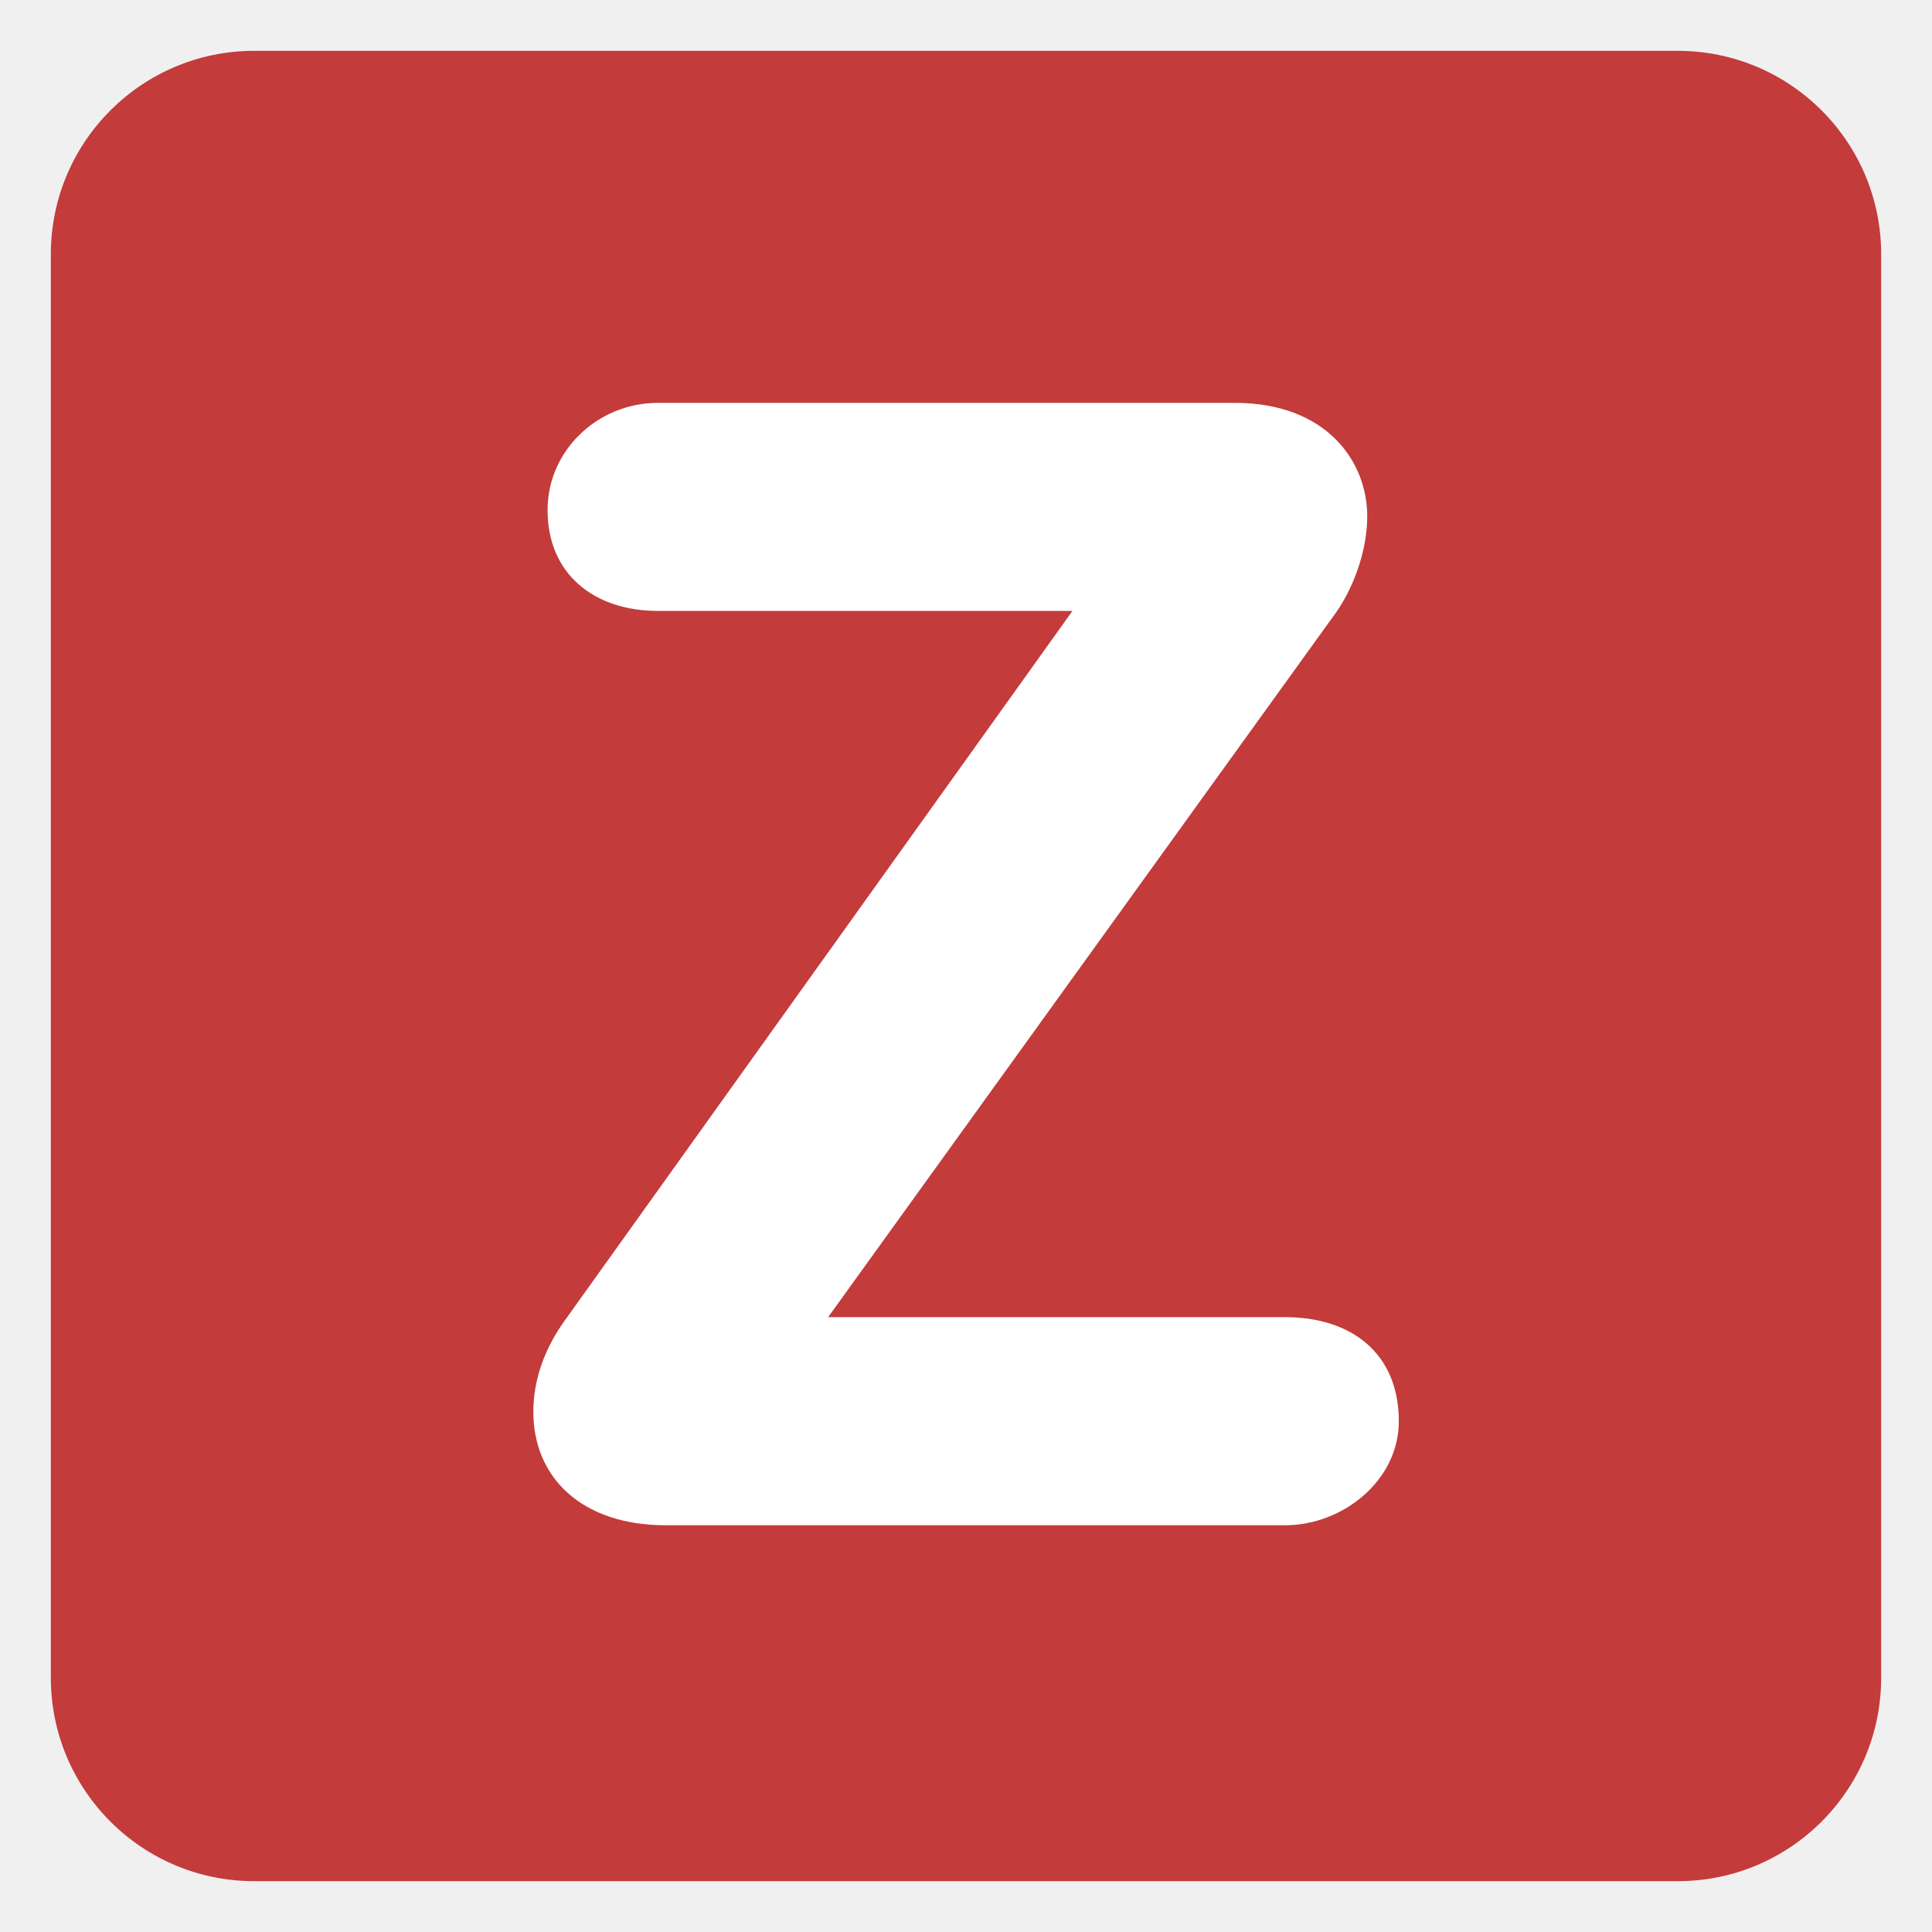
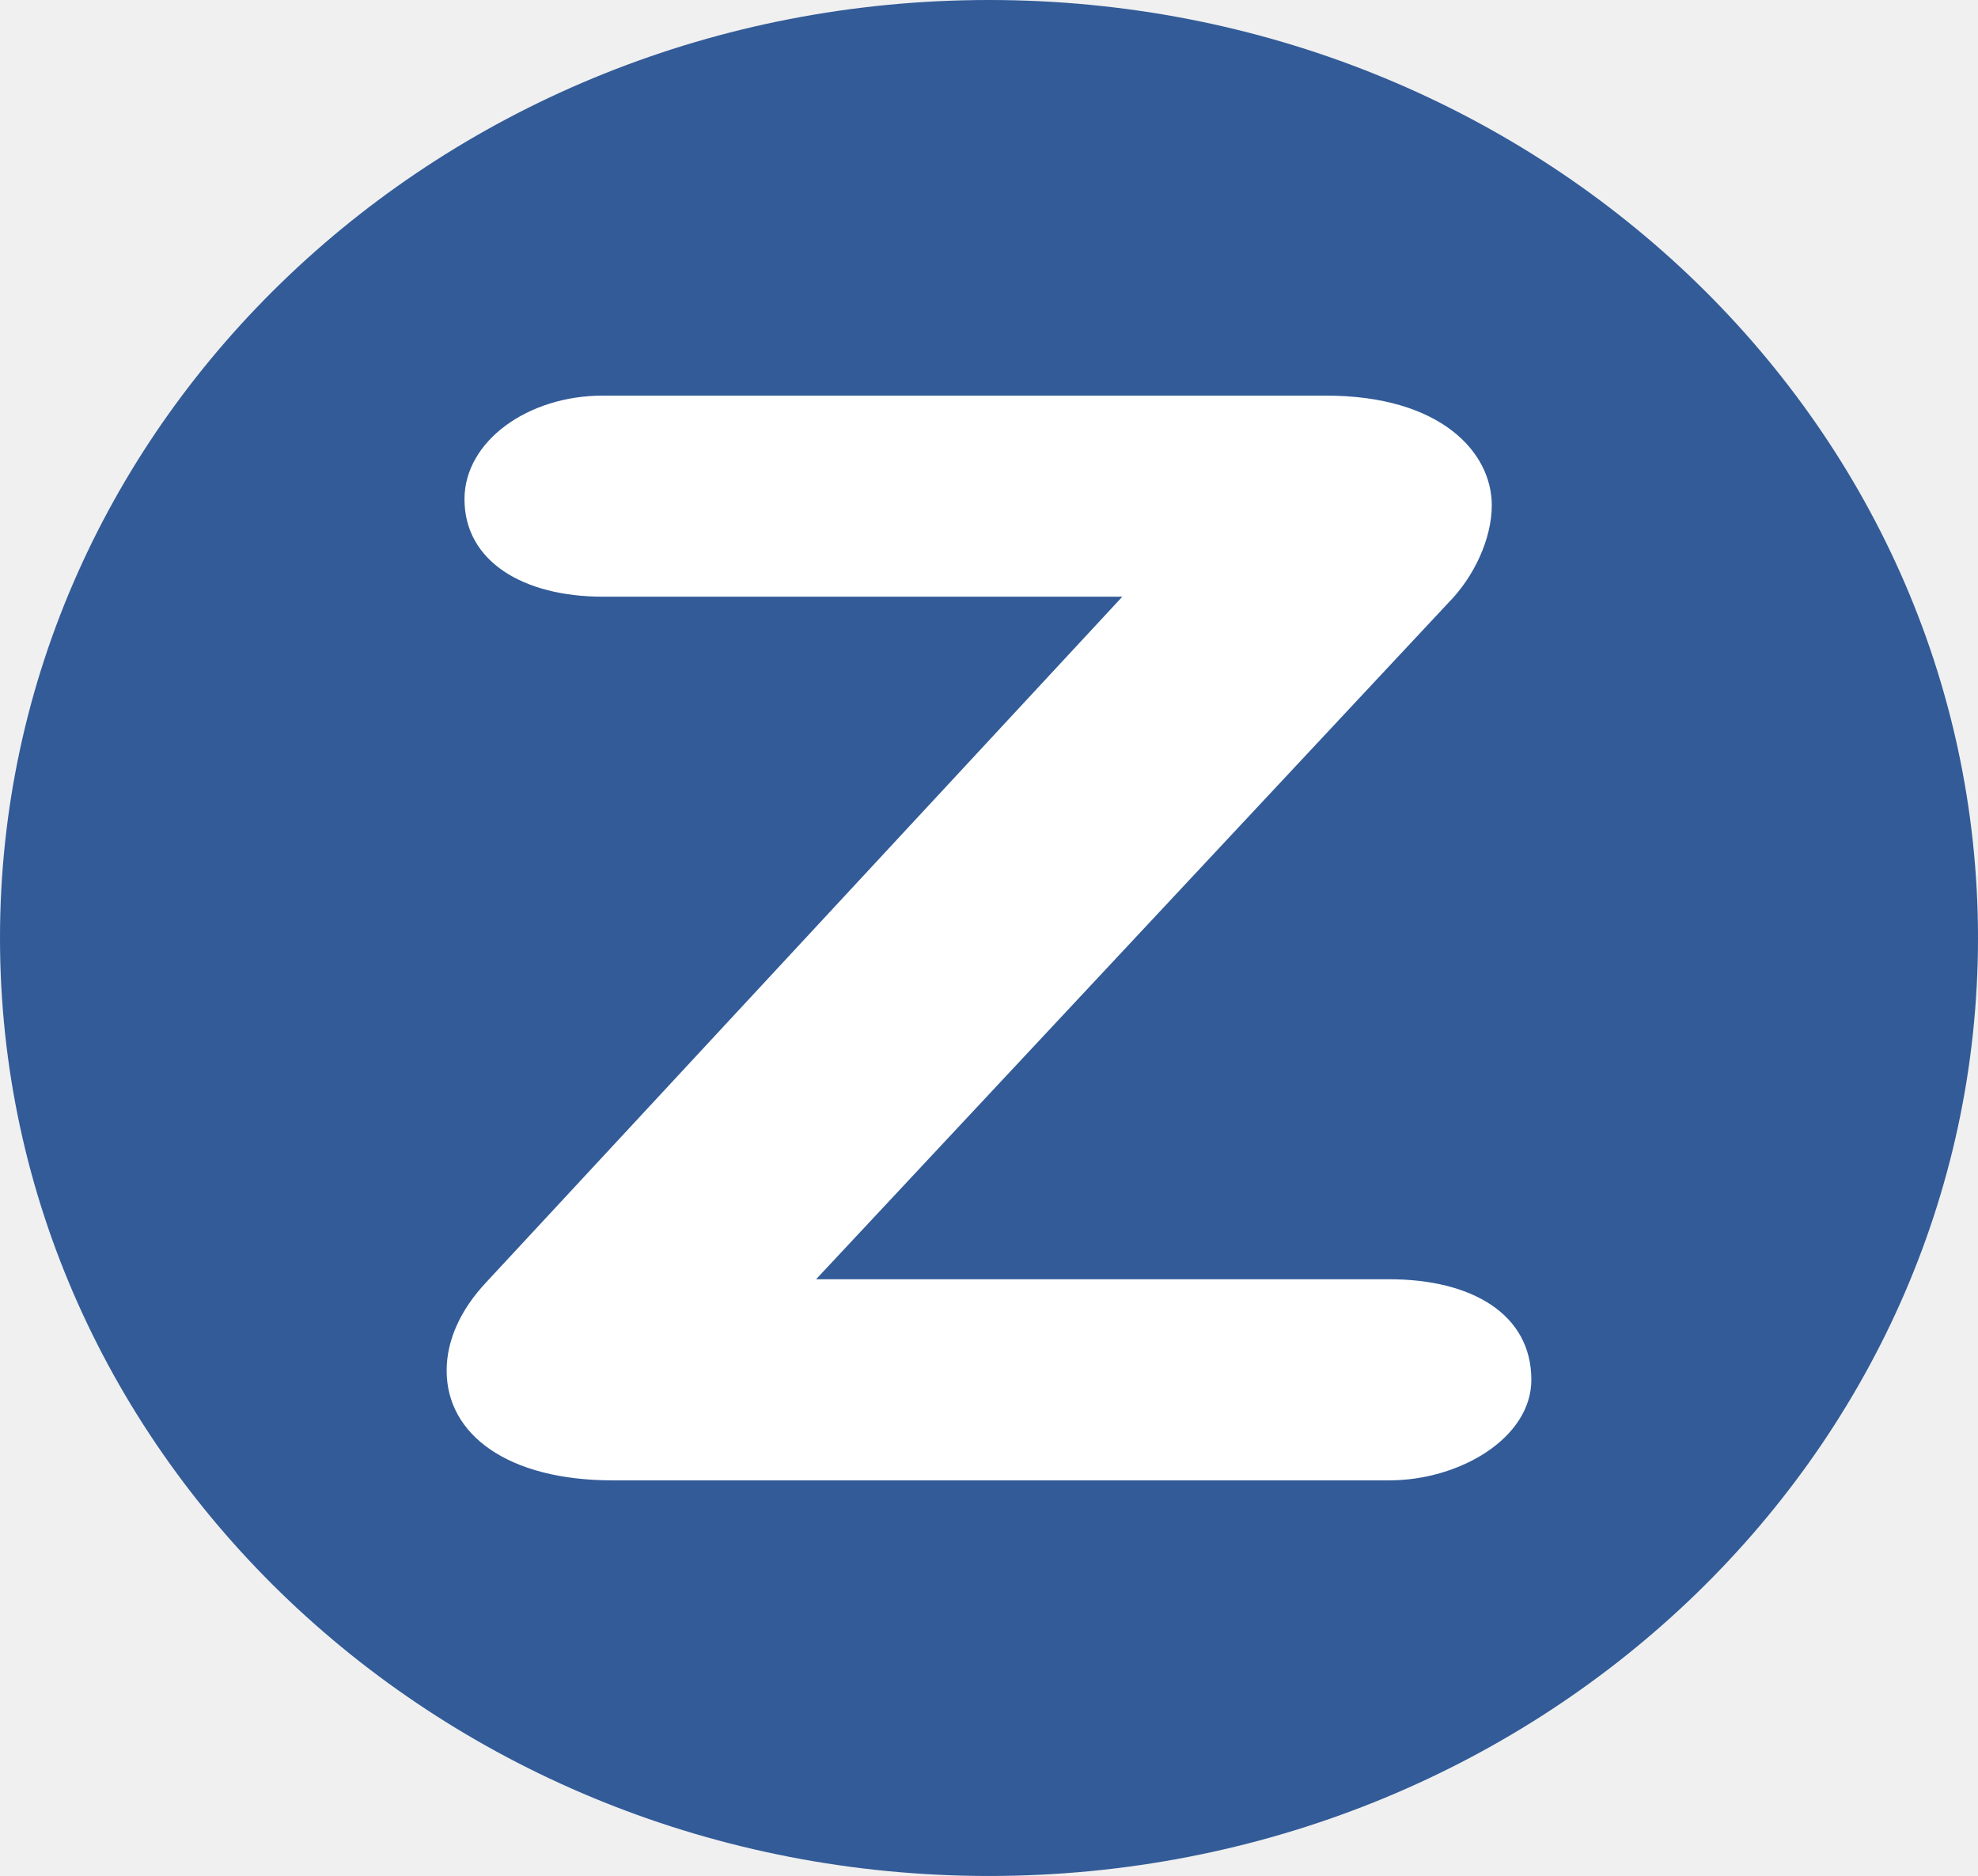
- <svg xmlns="http://www.w3.org/2000/svg" id="SvgjsSvg1848" width="288" height="288" version="1.1">
-   <defs id="SvgjsDefs1849" />
-   <g id="SvgjsG1850">
-     <svg viewBox="0 0 47.5 47.5" width="288" height="288">
-       <defs>
-         <clipPath id="a">
-           <path d="M0 38h38V0H0v38Z" fill="#000000" class="color000 svgShape" />
-         </clipPath>
-       </defs>
-       <g clip-path="url(#a)" transform="matrix(1.25 0 0 -1.25 0 47.5)" fill="#000000" class="color000 svgShape">
-         <path fill="#c33b3b" d="M37 5a4 4 0 0 0-4-4H5a4 4 0 0 0-4 4v28a4 4 0 0 0 4 4h28a4 4 0 0 0 4-4V5Z" class="color3b88c3 svgShape" />
-         <path fill="#ffffff" d="M25.281 12.093c1.301 0 2.232-.713 2.232-2.046C27.513 8.868 26.396 8 25.281 8H13.095c-1.644 0-2.605.93-2.605 2.233 0 .62.217 1.24.621 1.798l9.983 13.953H12.94c-1.241 0-2.17.713-2.17 1.984 0 1.178.992 2.108 2.17 2.108h11.349c1.797 0 2.603-1.147 2.603-2.232 0-.682-.279-1.457-.681-1.984l-9.923-13.767h8.993Z" class="colorfff svgShape" />
-       </g>
-     </svg>
-   </g>
+ <svg xmlns="http://www.w3.org/2000/svg" width="155" height="147" viewBox="0 0 155 147" fill="none">
+   <ellipse cx="77.5" cy="73.5" rx="77.5" ry="73.5" fill="#325B98" />
+   <path d="M108.855 100.241C115.351 100.241 120 102.986 120 108.118C120 112.658 114.423 116 108.855 116H48.007C39.798 116 35 112.419 35 107.402C35 105.015 36.084 102.628 38.101 100.479L87.948 46.756H47.233C41.037 46.756 36.398 44.01 36.398 39.117C36.398 34.581 41.351 31 47.233 31H103.902C112.875 31 116.899 35.416 116.899 39.594C116.899 42.22 115.506 45.204 113.499 47.233L63.951 100.241H108.855Z" fill="white" />
</svg>
